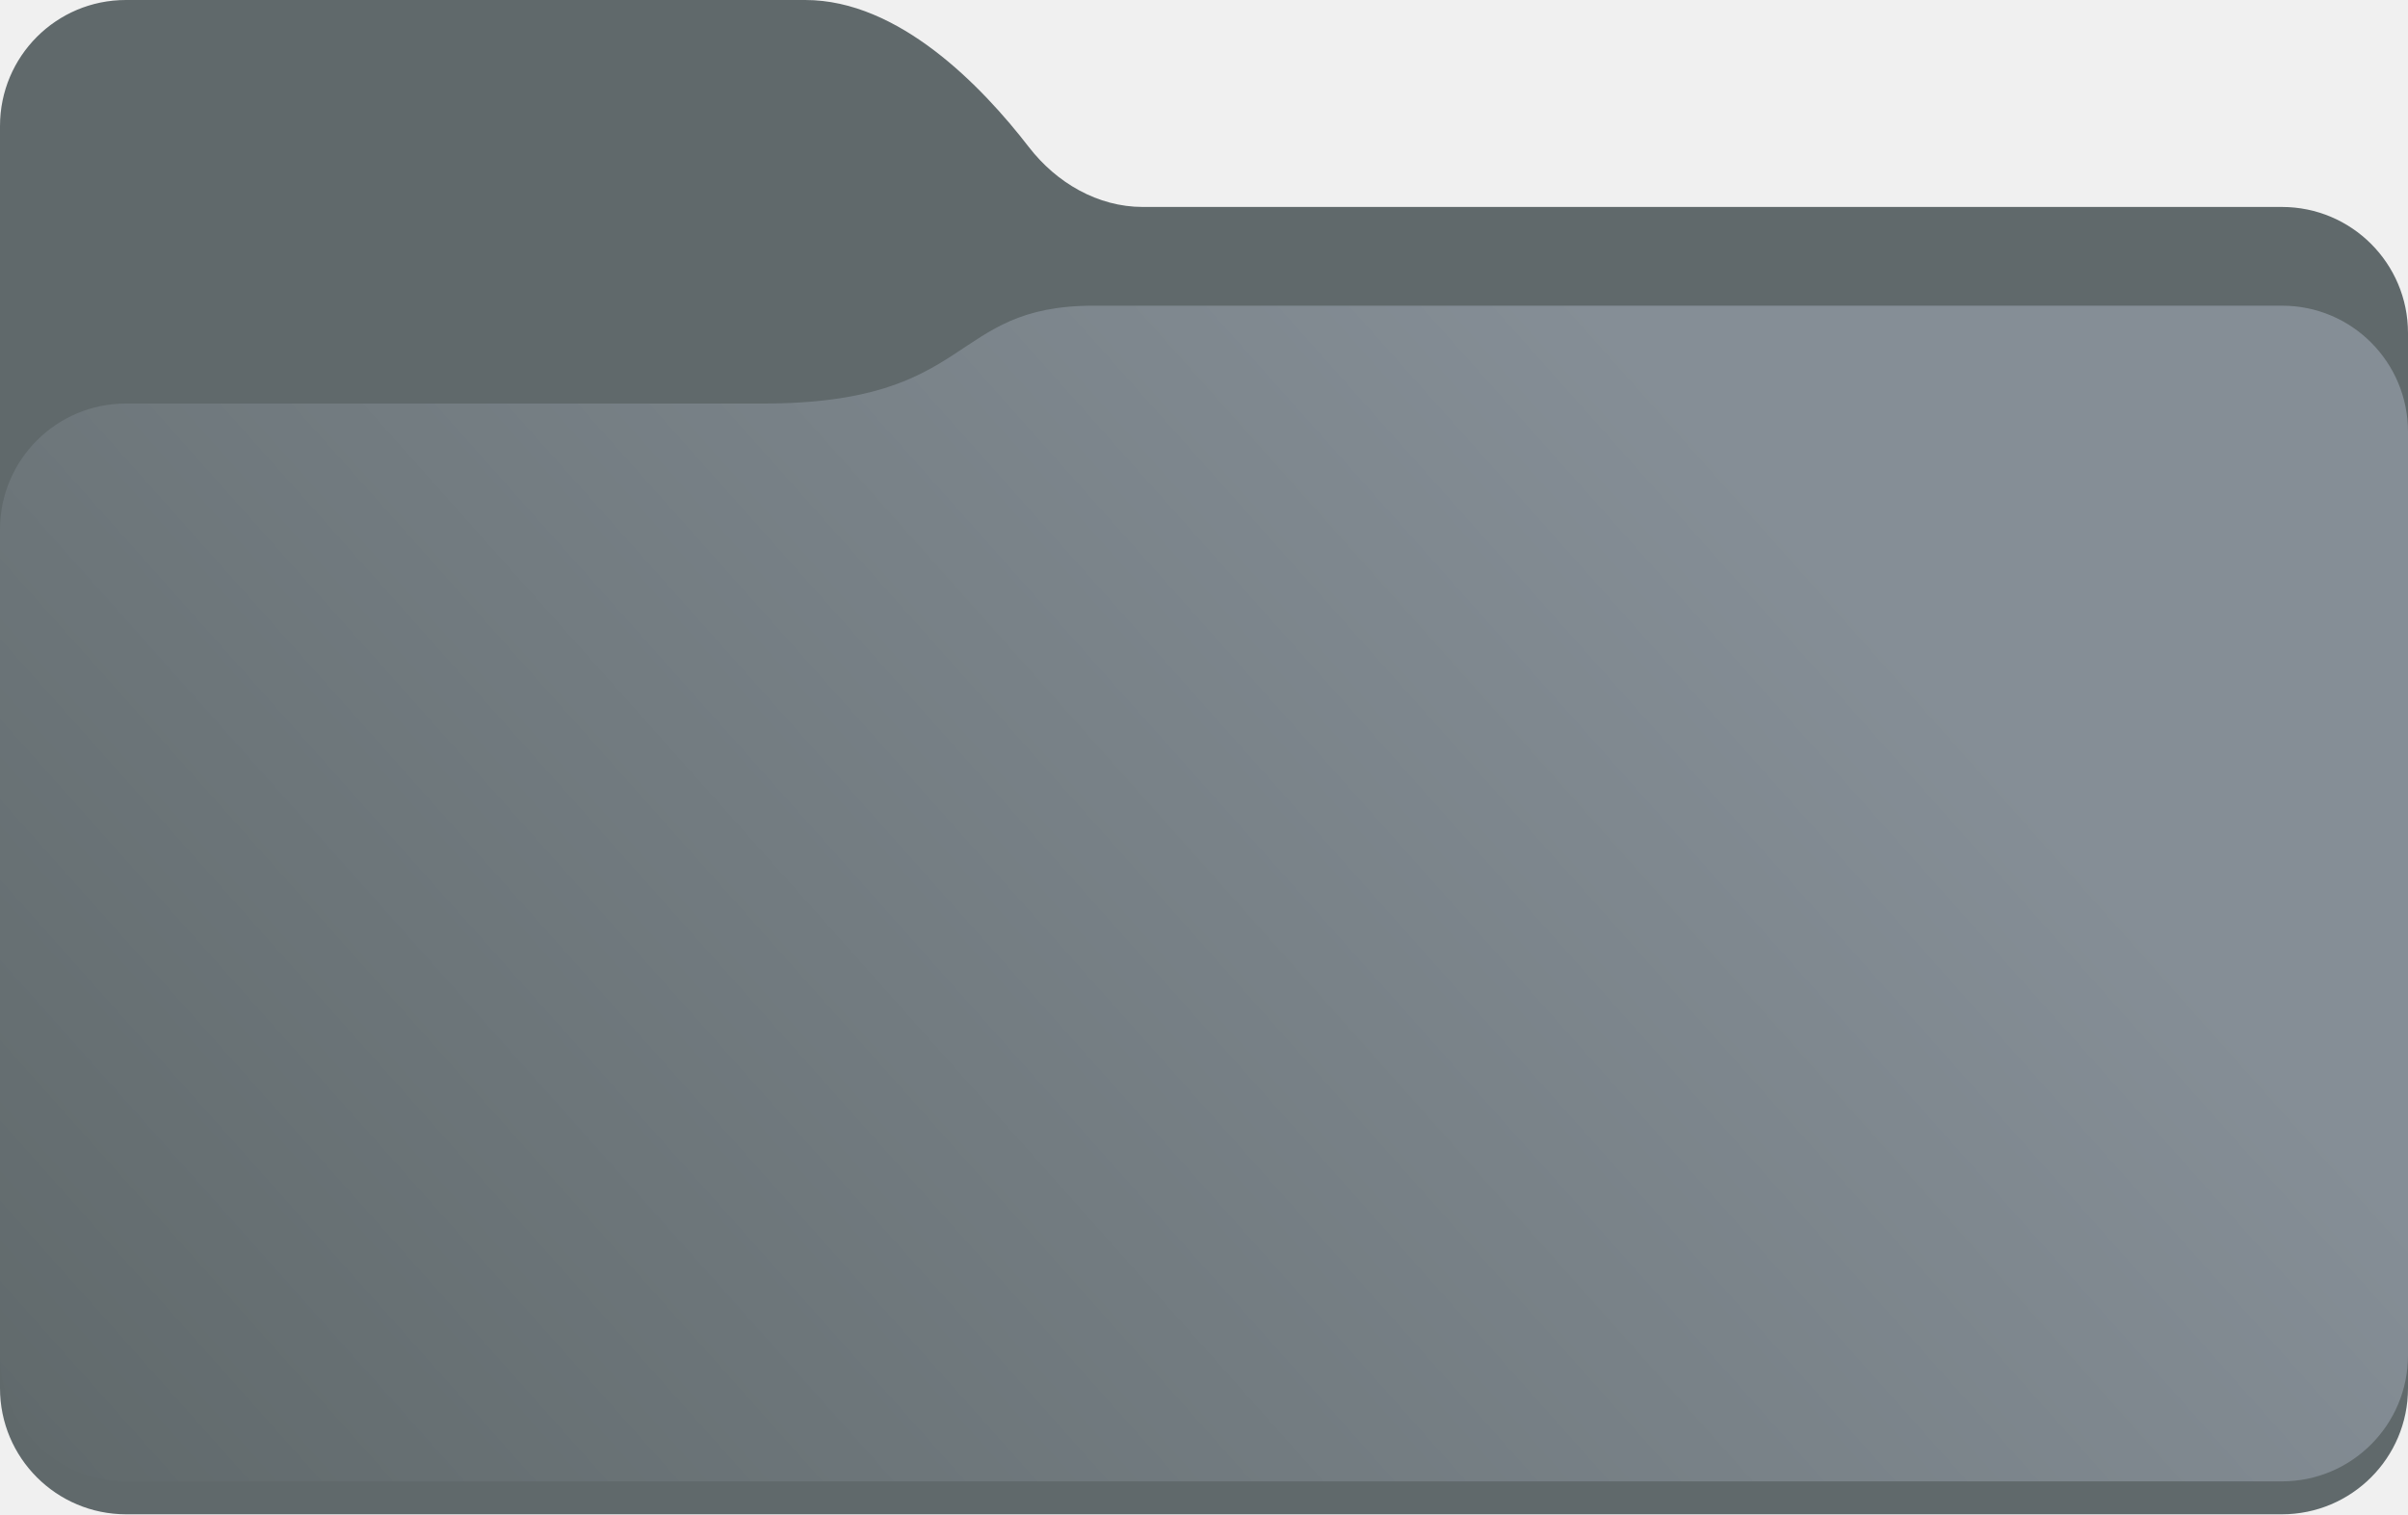
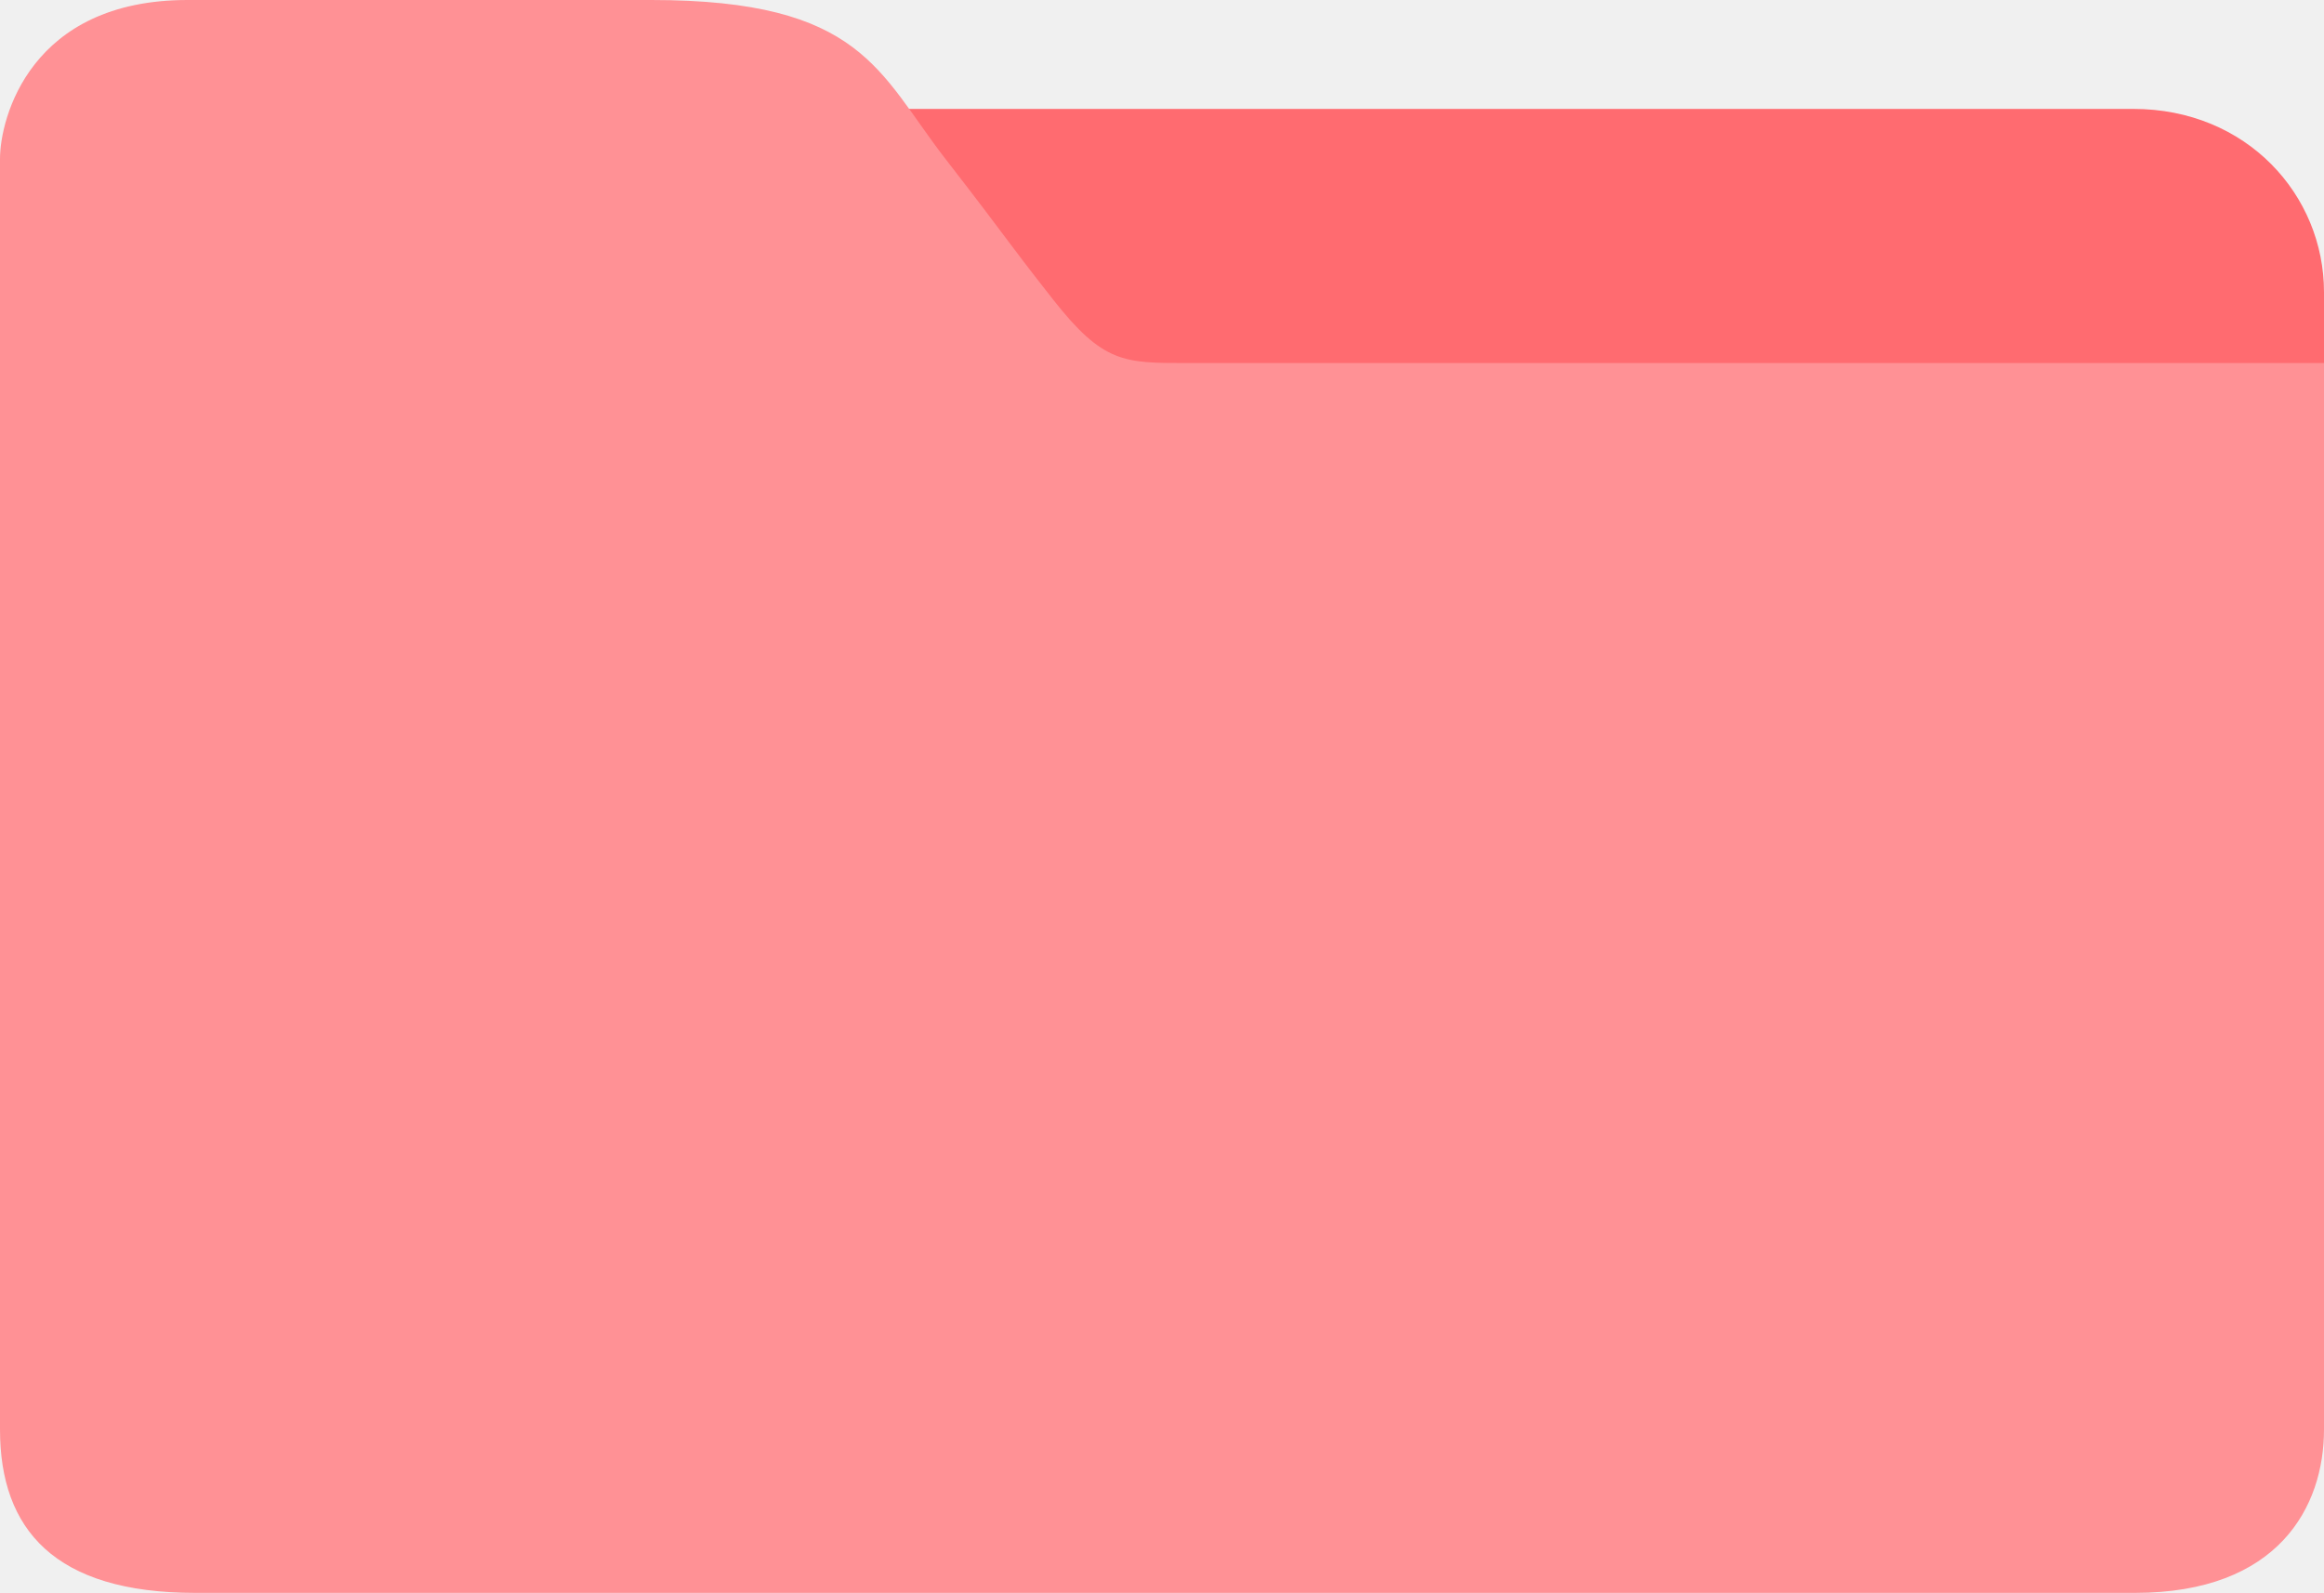
- <svg xmlns="http://www.w3.org/2000/svg" width="512" height="322" viewBox="0 0 512 322" fill="none">
-   <g clip-path="url(#clip0_104_3)">
-     <path d="M0 26.806V295.194C0 309.998 12.002 322 26.806 322H485.194C499.998 322 512 309.998 512 295.194V70.813C512 56.008 499.998 44.007 485.194 44.007H242.977C233.41 44.007 224.62 38.861 218.774 31.287C208.744 18.289 191.098 0 171.225 0H26.764C11.96 0 0 12.002 0 26.806Z" fill="#60696B" />
-     <path d="M512 91.807V288.194C512 302.998 499.998 315 485.194 315H26.806C12.002 315 0 302.998 0 288.194V112.618C0 97.814 11.962 85.812 26.767 85.812H162.178C207.749 85.812 201.382 64.999 232.544 65C317.567 65.003 433.546 65.001 485.239 65.001C500.044 65 512 77.002 512 91.807Z" fill="url(#paint0_linear_104_3)" />
-   </g>
-   <defs>
-     <linearGradient id="paint0_linear_104_3" x1="512" y1="65" x2="102.483" y2="429.986" gradientUnits="userSpaceOnUse">
-       <stop offset="0.234" stop-color="#858E96" />
-       <stop offset="1" stop-color="#60696B" />
-     </linearGradient>
-     <clipPath id="clip0_104_3">
-       <rect width="512" height="322" fill="white" />
-     </clipPath>
-   </defs>
+ <svg xmlns="http://www.w3.org/2000/svg" id="a" viewBox="0 0 512 351">
+   <path id="b" d="m512,83.41s0,2.35,0-19.03-17-40.38-42-40.38H192.42l39.58,65h280v-5.59Z" style="fill:#ff6b70;" />
+   <path id="c" d="m0,35.01s0,8.99,0,0S6.7,0,41.3,0h102.22c46.48,0,50.04,16,64.76,35s12.72,17,23.72,31,15.57,14,29.29,14h250.71v235c0,17-10,36-41.65,36H43c-31,0-43-14-43-36V35.01Z" style="fill:#ff9195;" />
</svg>
